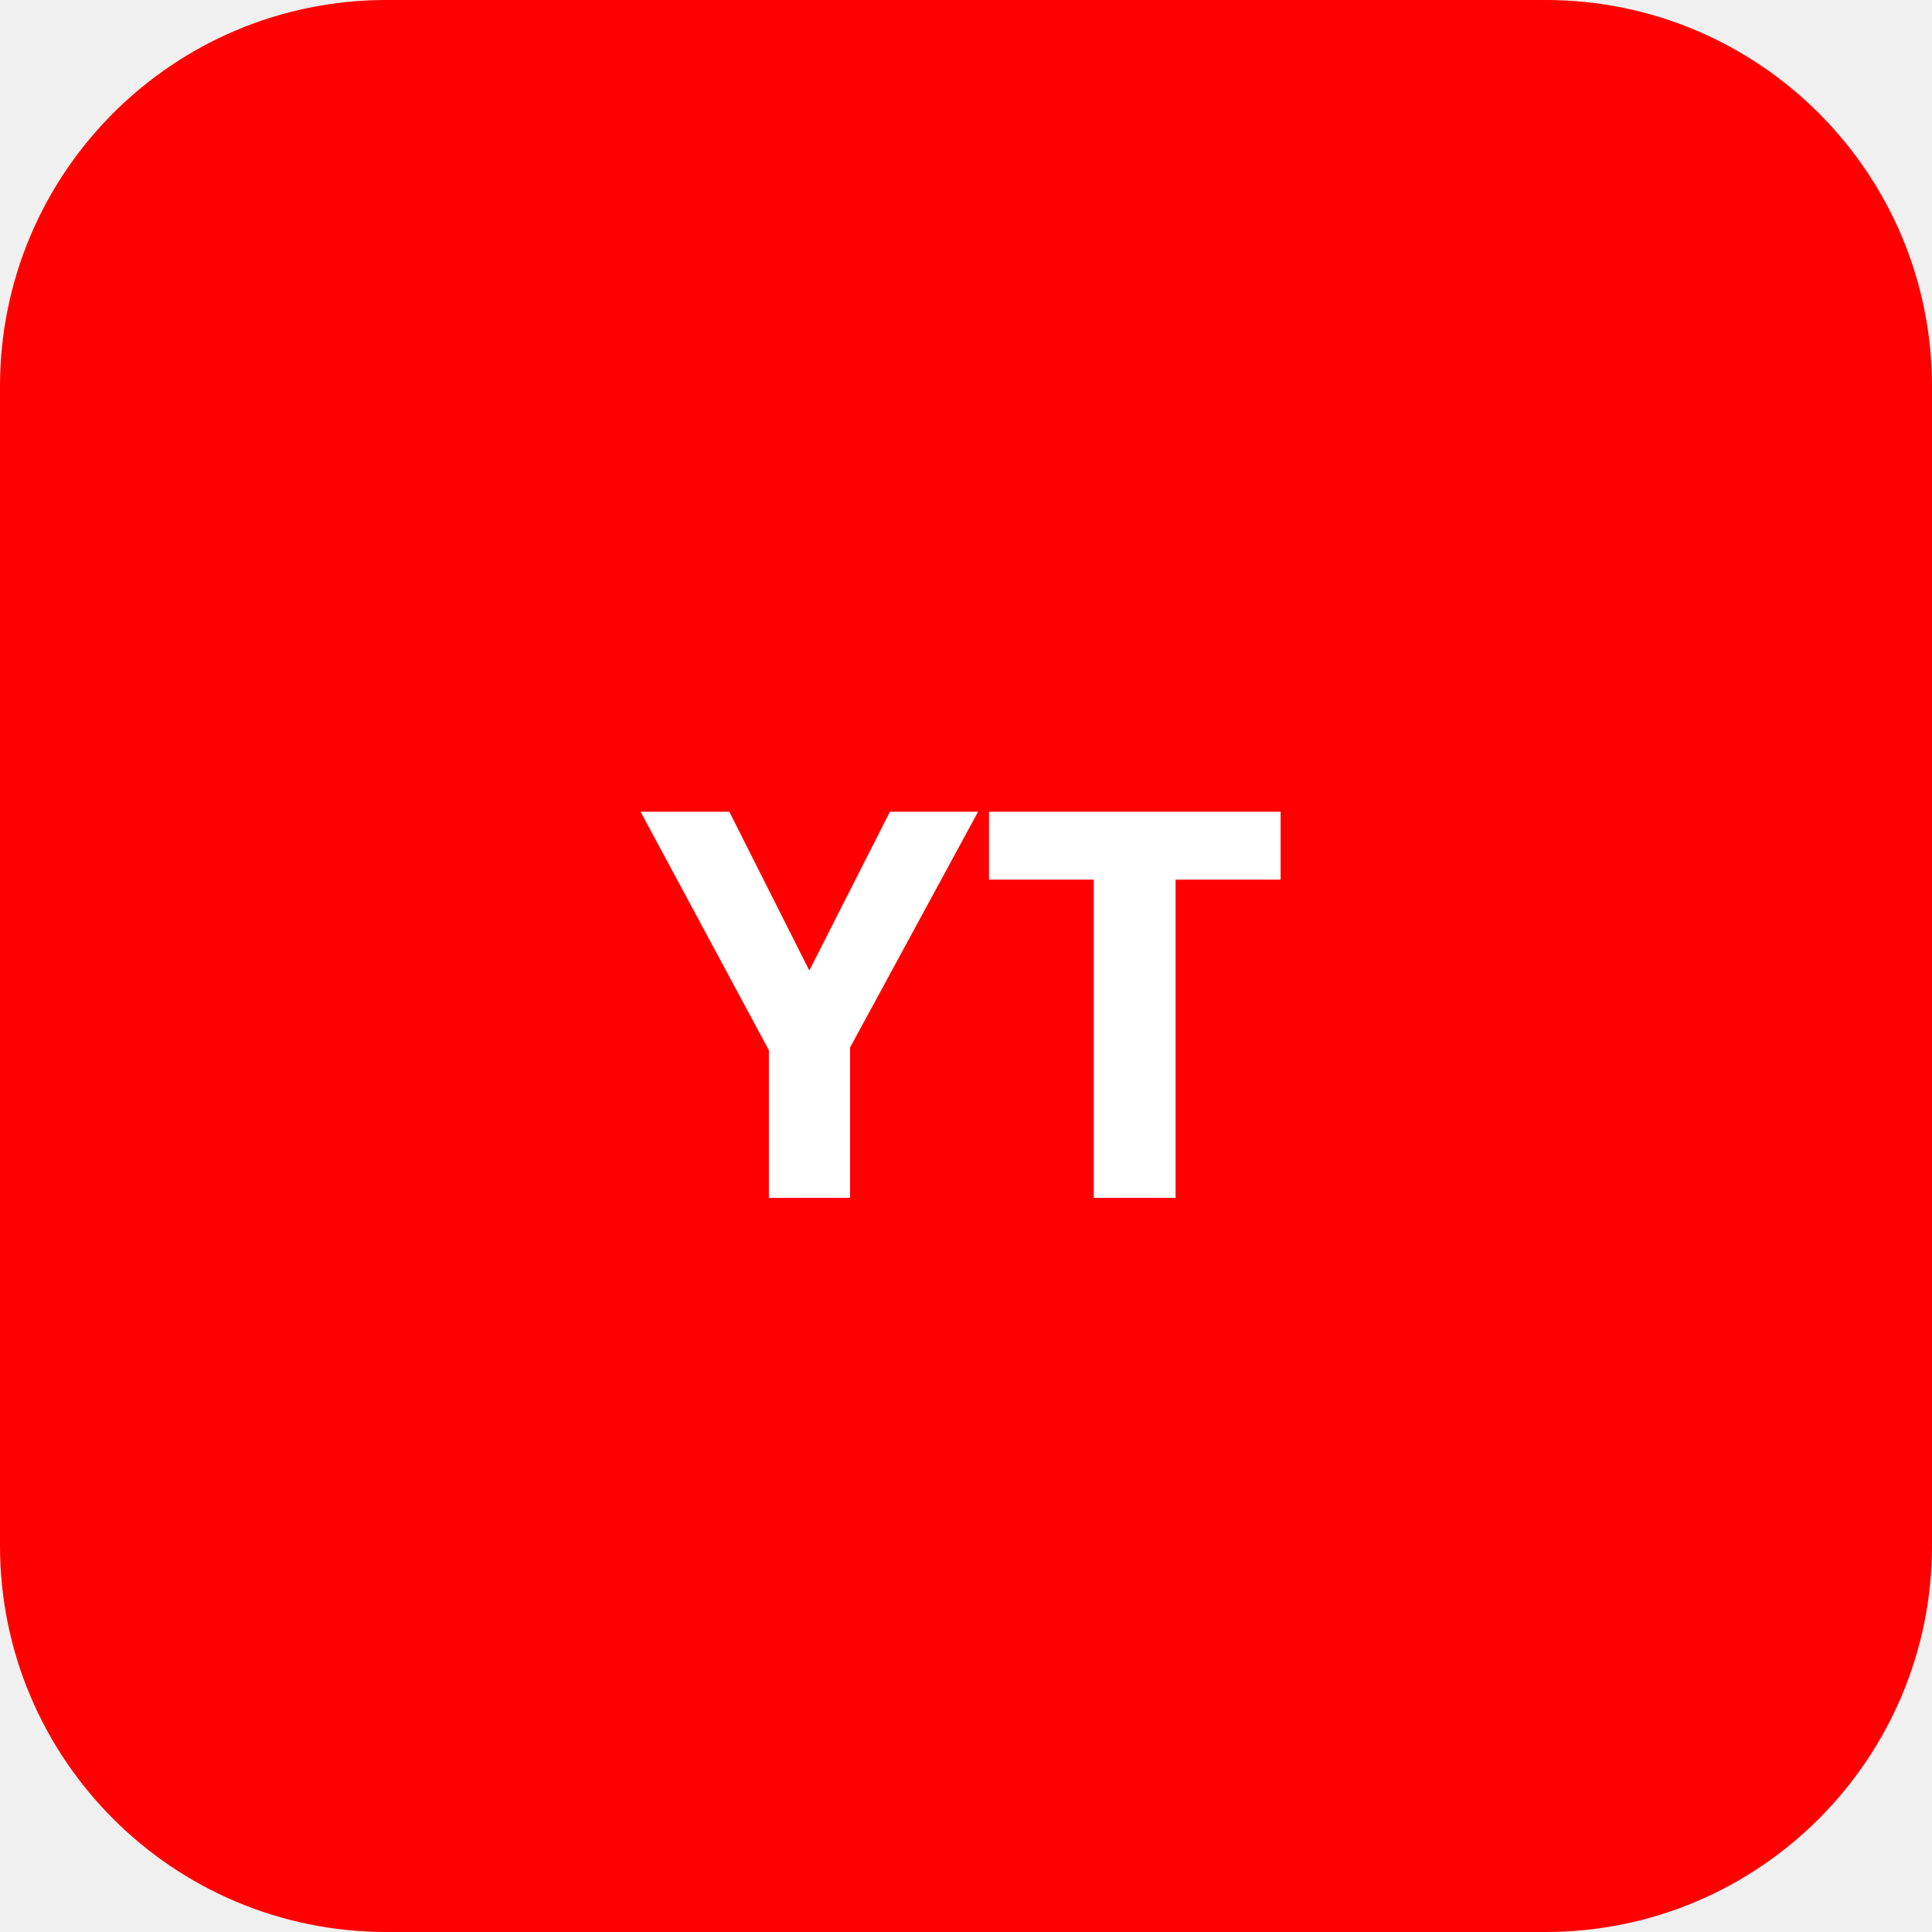
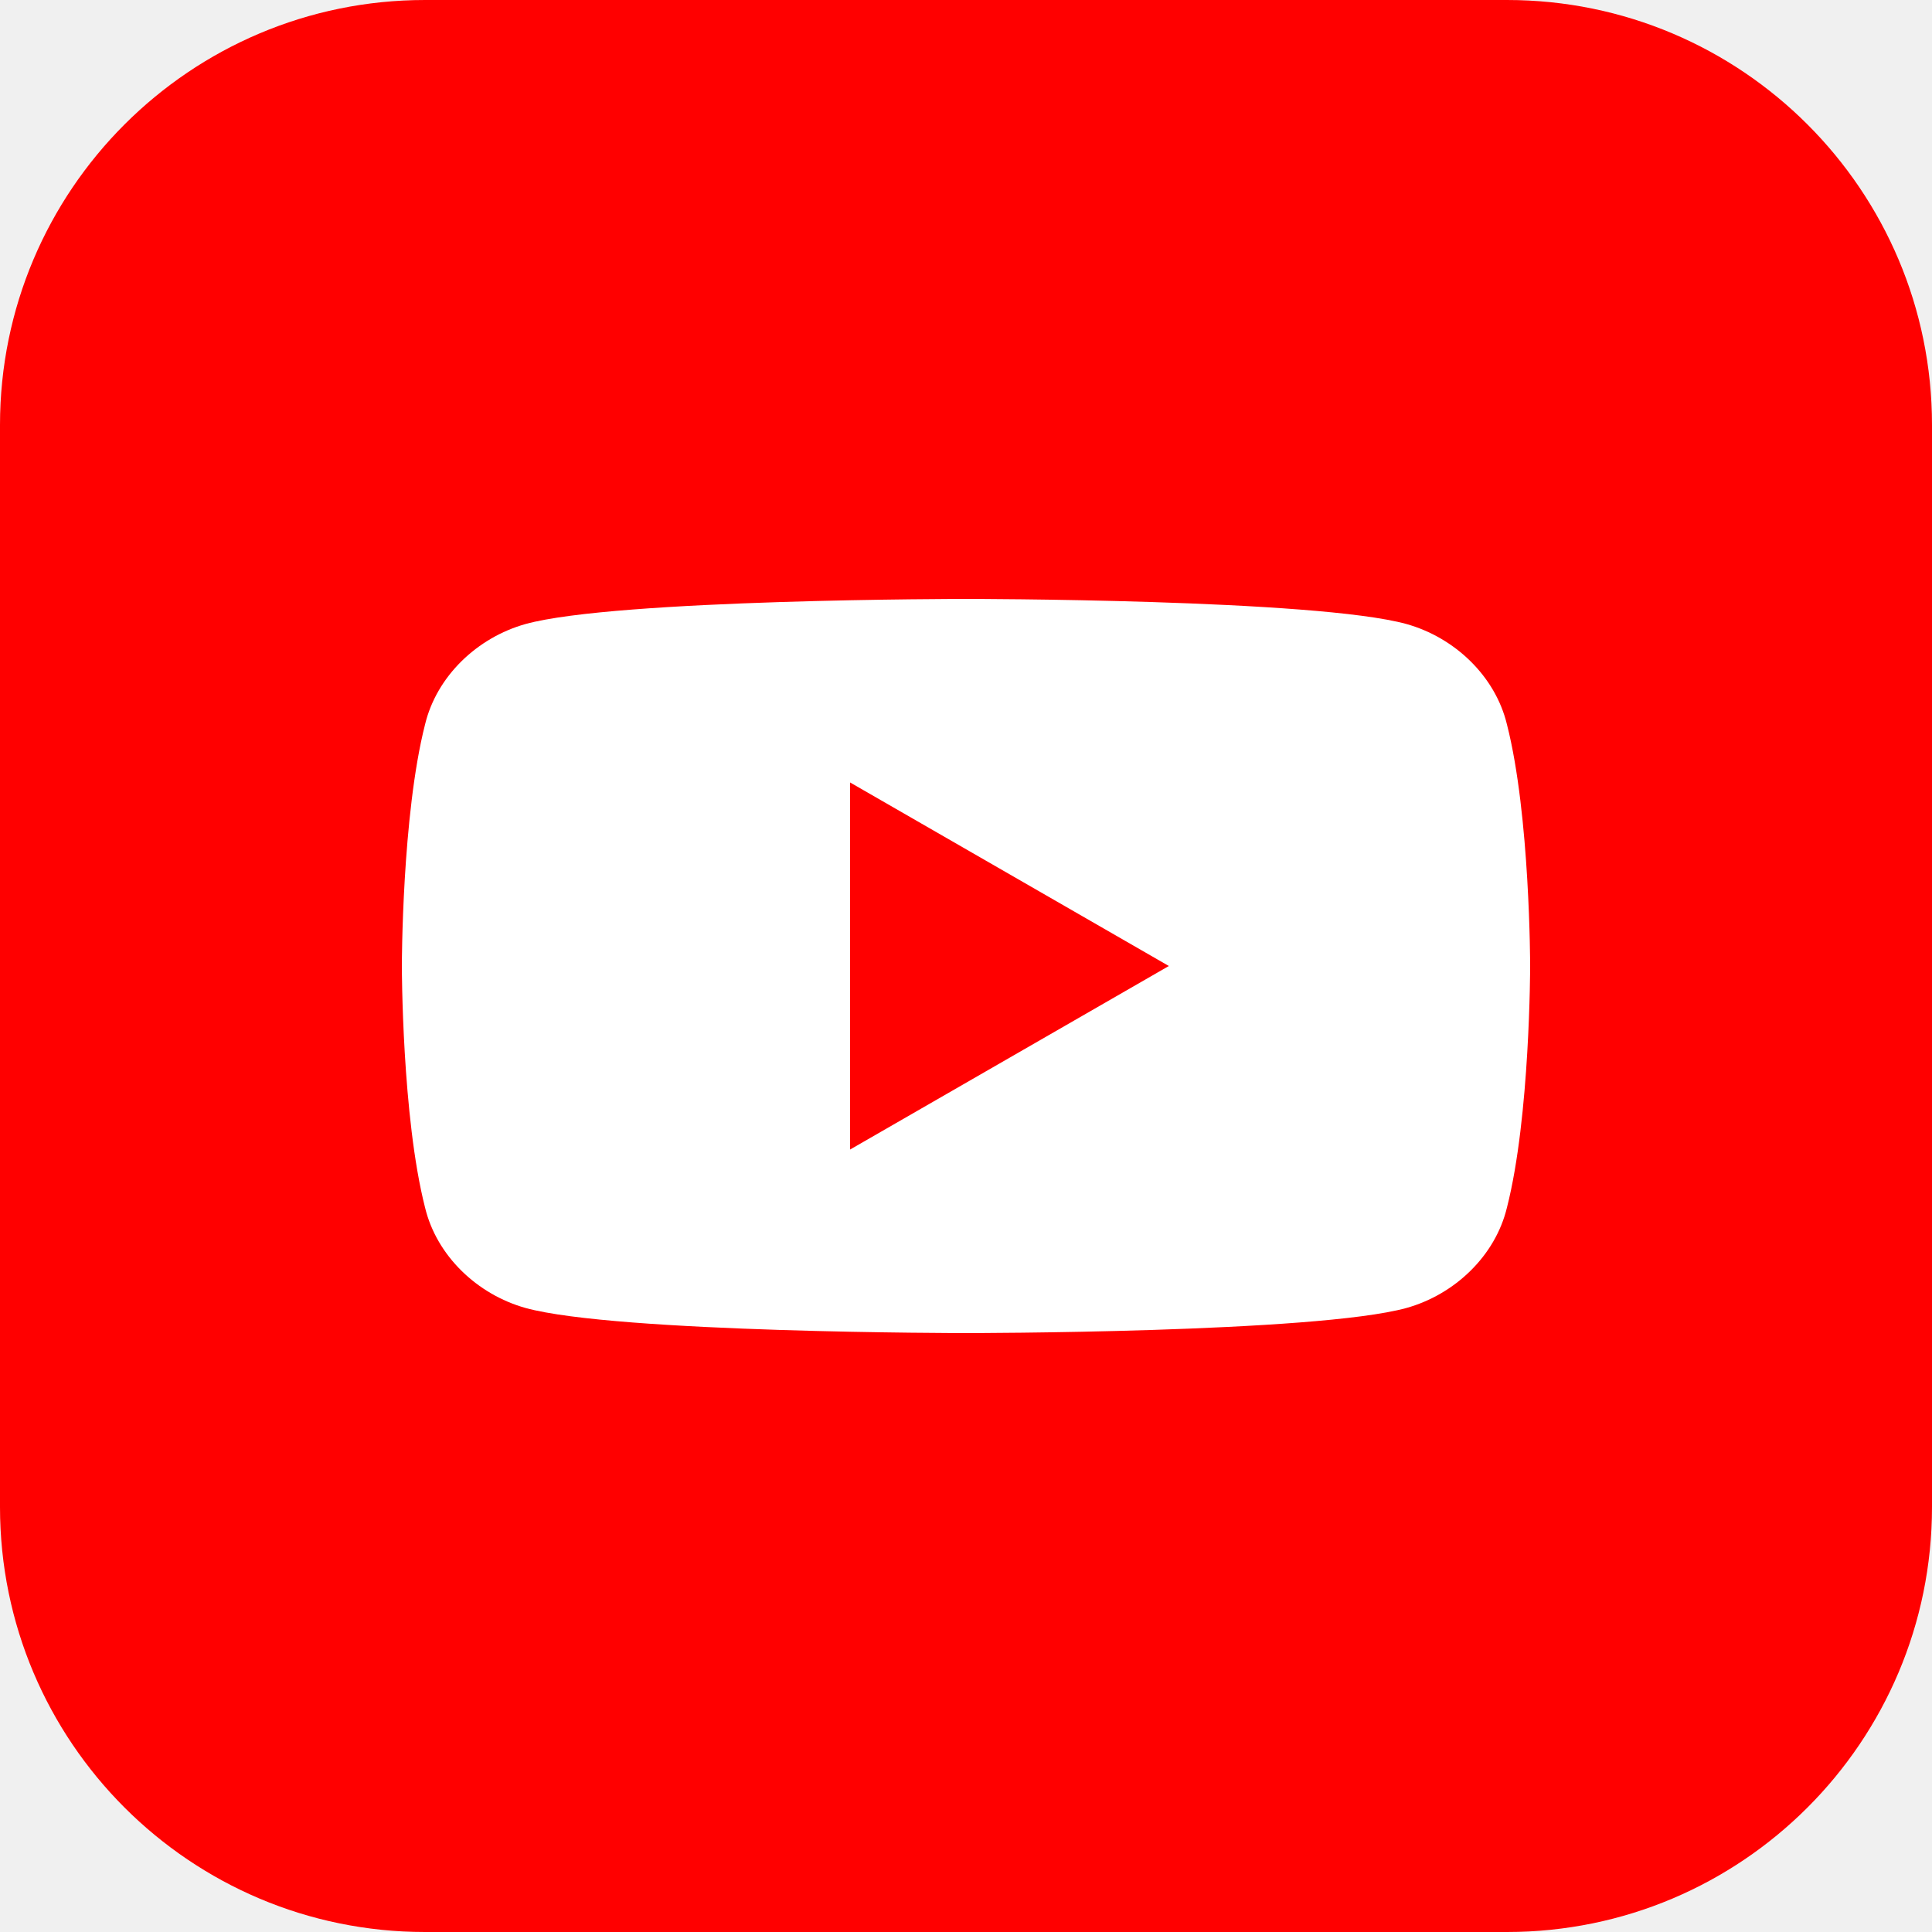
<svg xmlns="http://www.w3.org/2000/svg" viewBox="0 0 100 100" width="100" height="100">
-   <rect width="100" height="100" rx="20" fill="#FF0000" />
-   <text x="50" y="62" font-family="'Arial Black', sans-serif" font-weight="900" font-size="28" fill="white" text-anchor="middle">YT</text>
+   <rect width="100" height="100" rx="22" fill="#FF0000" />
+   <path d="M78 37.5C77.4 35 75.3 33 72.8 32.3C68.1 31 50 31 50 31C50 31 31.9 31 27.2 32.3C24.7 33 22.6 35 22 37.5C20.8 42.2 20.8 50 20.8 50C20.8 50 20.8 57.8 22 62.5C22.6 65 24.7 67 27.2 67.7C31.9 69 50 69 50 69C50 69 68.1 69 72.8 67.7C75.3 67 77.4 65 78 62.5C79.2 57.8 79.2 50 79.2 50C79.2 50 79.2 42.2 78 37.5ZM44 59.5V40.5L60.5 50L44 59.5Z" fill="white" />
</svg>
